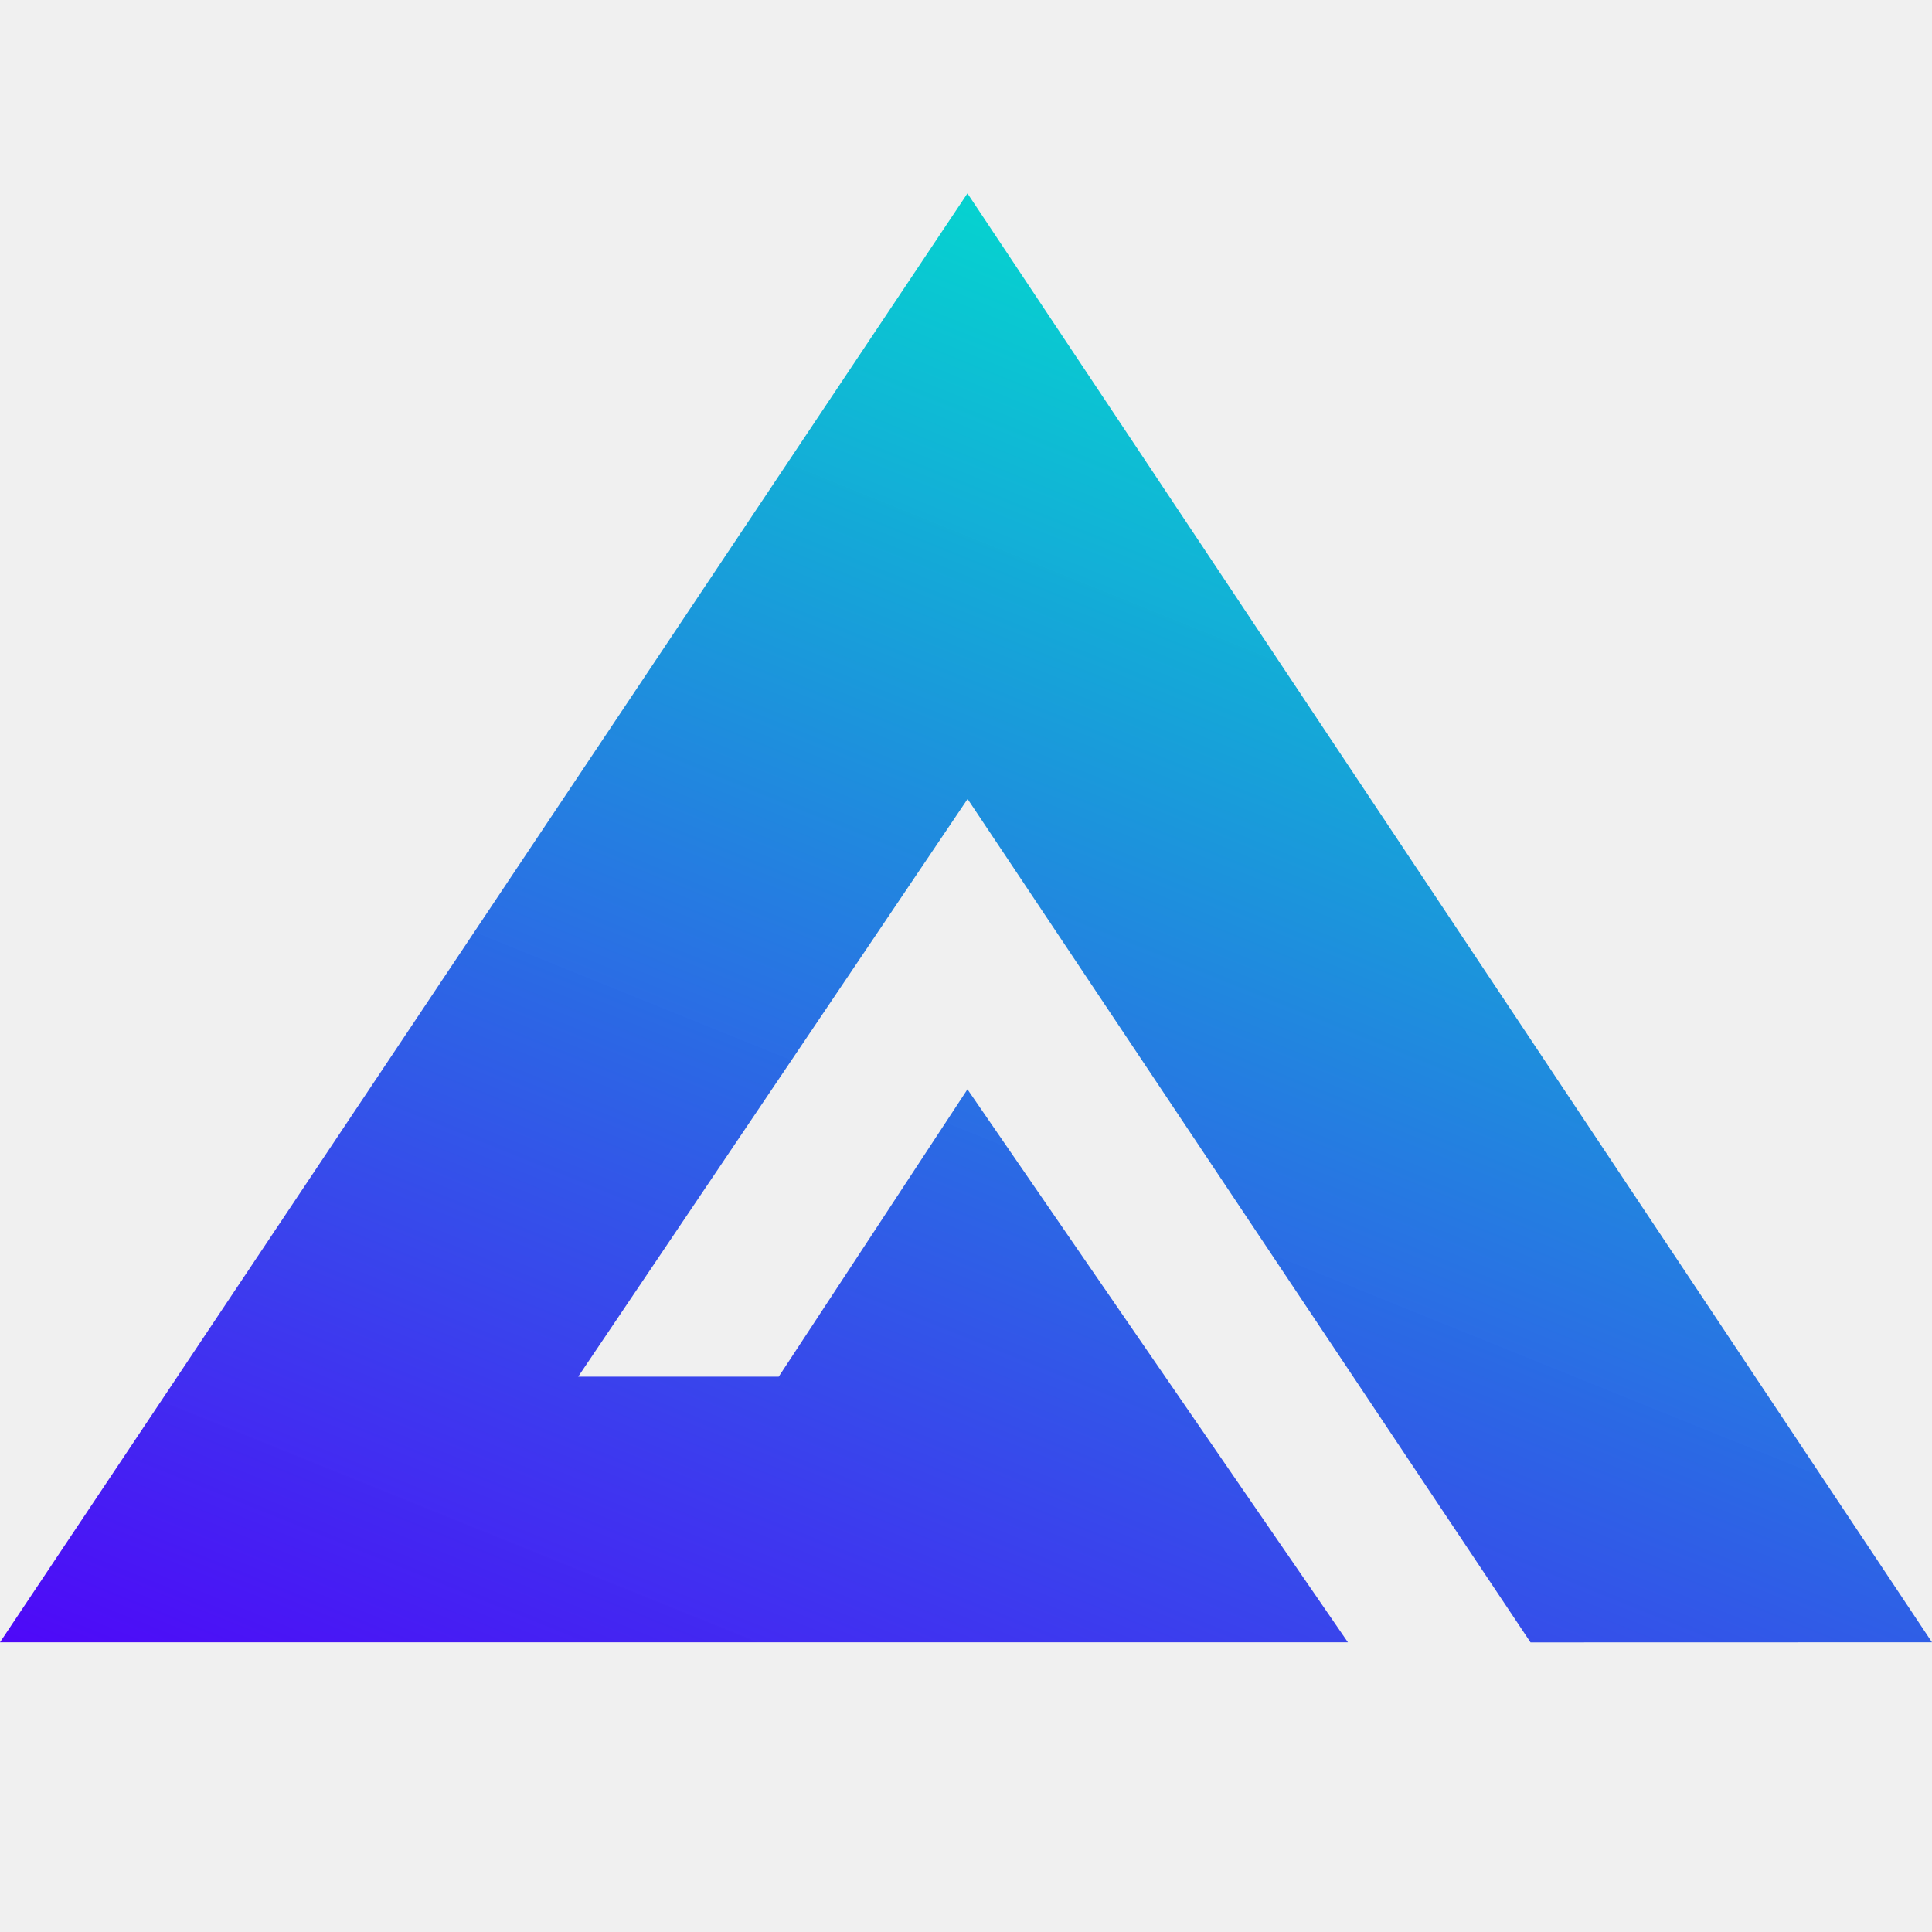
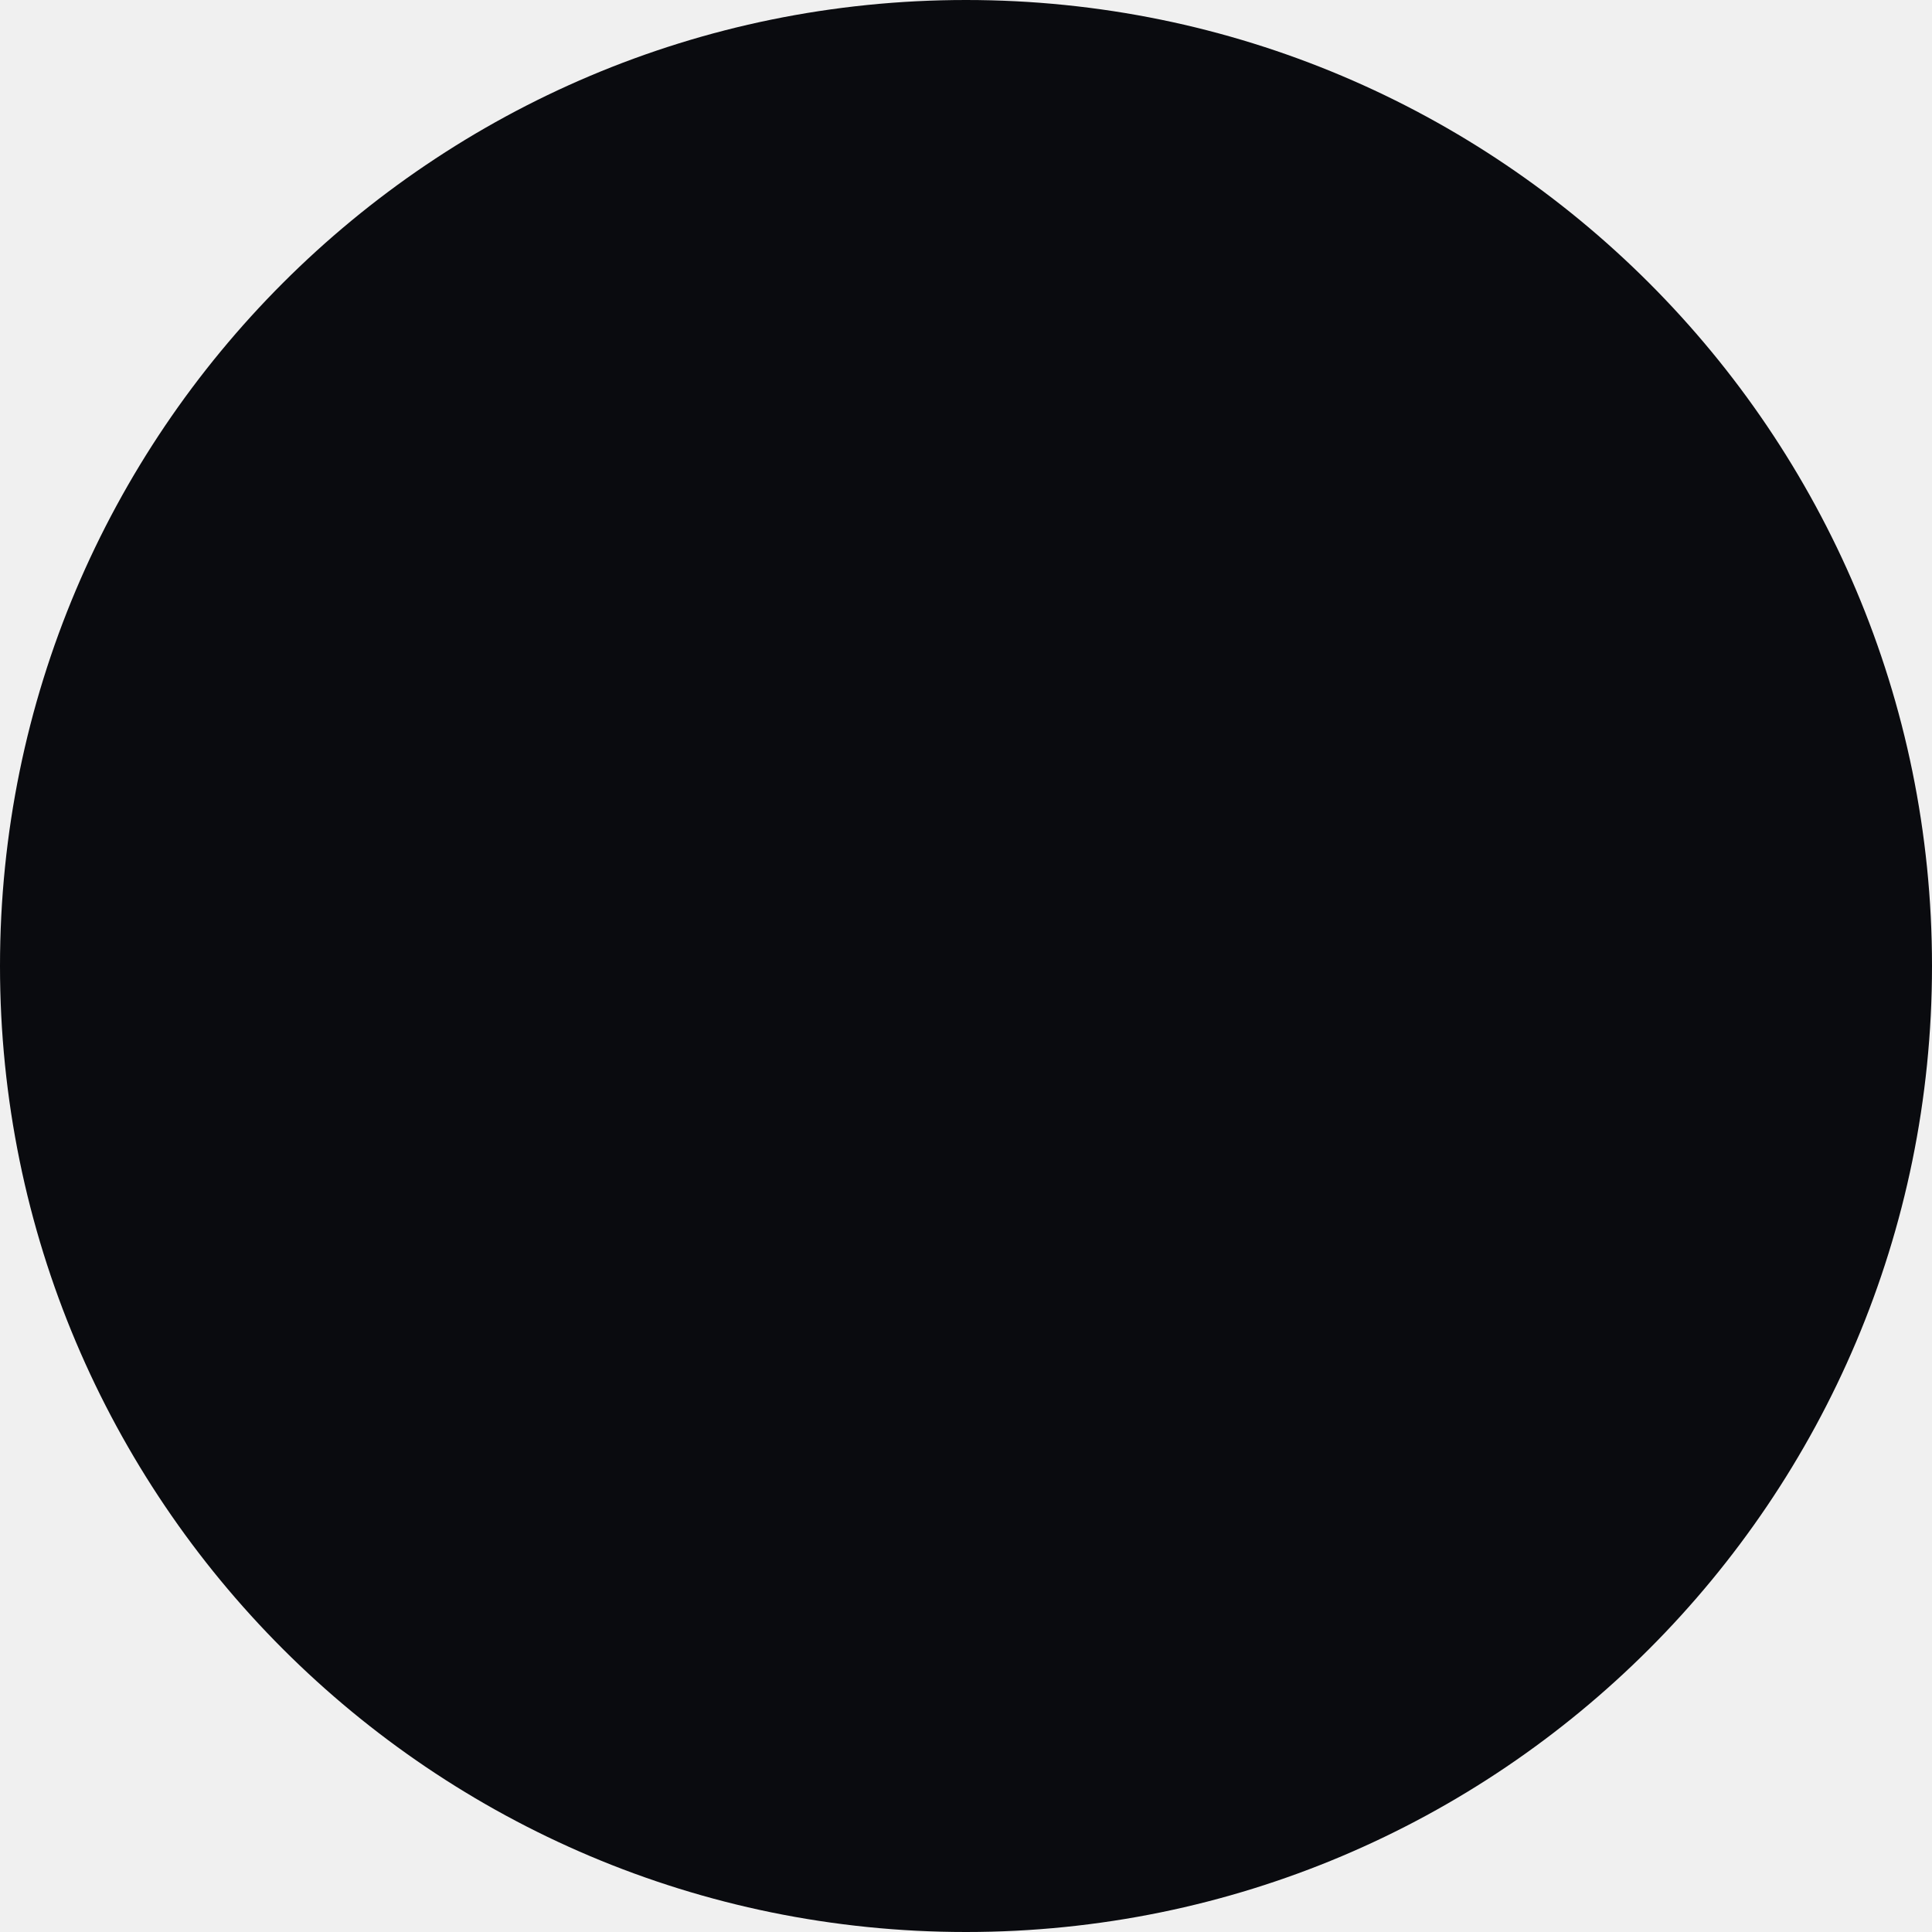
<svg xmlns="http://www.w3.org/2000/svg" width="40" height="40" viewBox="0 0 40 40" fill="none">
-   <path d="M40 34.002L20.03 4.004L0 34.002H27.907L20.03 22.553L16.123 28.502H11.971L20.033 16.542L31.688 34.004L40 34.002Z" fill="url(#paint0_linear_5226_22343)" />
-   <defs>
-     <linearGradient id="paint0_linear_5226_22343" x1="21.44" y1="4.784" x2="8.337" y2="37.196" gradientUnits="userSpaceOnUse">
-       <stop stop-color="#03D1CF" stop-opacity="0.988" />
-       <stop offset="1" stop-color="#4E09F8" />
-     </linearGradient>
-   </defs>
+   <circle cx="20" cy="20" r="20" fill="#0a0b0f" />
+   <g transform="scale(0.35) translate(25, 25)">
+     <path d="M351.39 413.005C356.674 413.014 356.426 412.925 360.407 413.175C366.627 413.568 371.317 422.306 366.301 427.286C363.794 429.773 363.048 430.38 360.495 432.79C354.95 438.024 347.941 445.077 339.349 452.729C336.311 455.509 333.271 458.29 330.232 461.07C320.435 470.035 323.442 469.709 310.31 469.67L241.291 469.478C239.184 469.502 235.464 469.187 238.219 471.941C258.85 490.481 279.121 508.697 302.175 529.413C305.34 532.256 314.152 541.306 321.344 547.898C325.731 551.919 330.479 562.069 315.657 565.816L248.749 565.878C229.616 548.55 210.482 531.222 191.348 513.894C191.286 513.846 191.224 513.79 191.162 513.725C190.931 513.516 190.7 513.307 190.469 513.097C187.903 511.131 185.292 513.066 184.007 514.009V514.008C167.984 528.396 151.962 542.787 135.94 557.174C123.908 567.985 126.221 565.397 109.84 565.49C95.627 565.57 82.107 565.733 67.026 565.713C61.742 565.704 61.991 565.792 58.01 565.542C51.789 565.149 47.098 556.412 52.115 551.432C54.621 548.944 55.367 548.338 57.921 545.928C63.465 540.694 70.476 533.641 79.067 525.989C82.106 523.209 85.146 520.428 88.184 517.648C97.981 508.683 94.974 509.009 108.105 509.048L180.493 509.247C186 509.192 184.006 507.247 182.909 506.251C158.738 484.361 134.567 462.471 110.396 440.581C93.939 428.883 100.843 417.042 109.952 417.389C129.584 417.369 145.733 417.35 165.365 417.33C177.393 417.313 179.283 418.981 188.427 427.199C201.646 439.077 213.949 450.133 225.93 460.899C226.029 460.969 226.154 461.078 226.306 461.237C227.487 462.298 228.665 463.356 229.84 464.412C231.63 465.533 233.246 465.446 235.496 463.73C251.155 449.668 266.816 435.605 282.475 421.544C294.508 410.733 292.195 413.32 308.577 413.227C322.789 413.147 336.309 412.985 351.39 413.005Z" transform="translate(-155, -455) scale(0.45)" fill="white" />
+   </g>
</svg>
